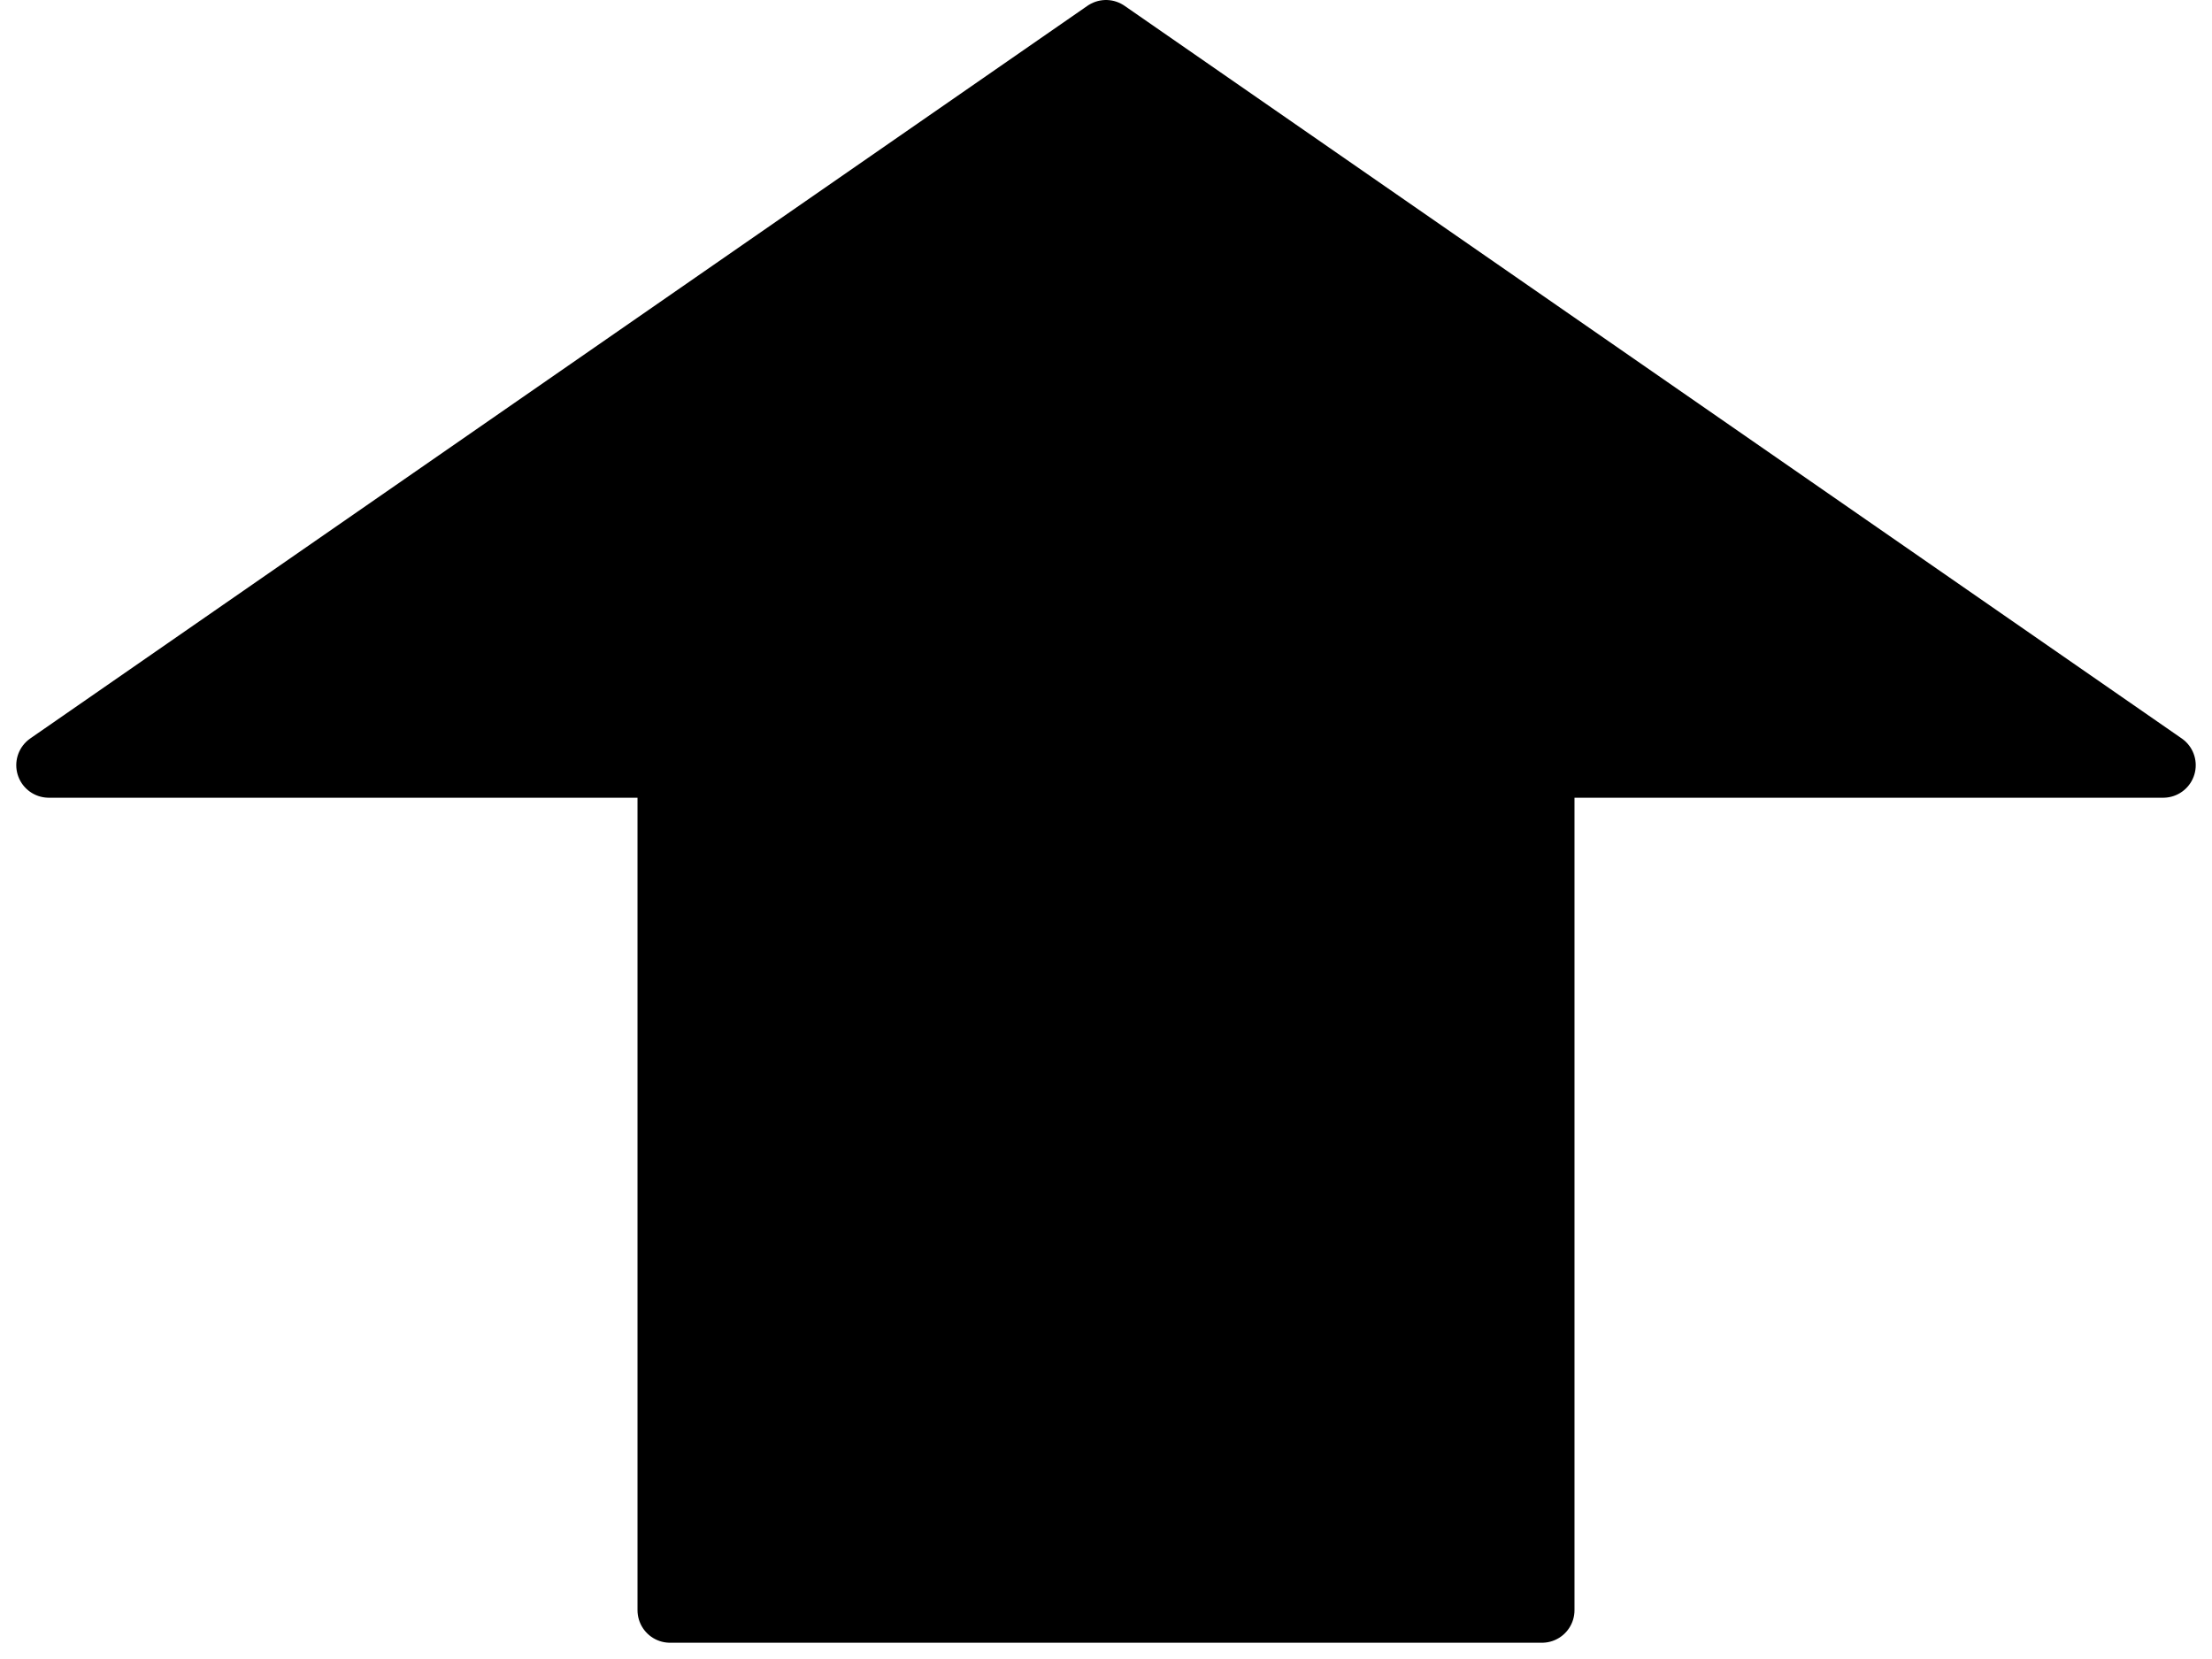
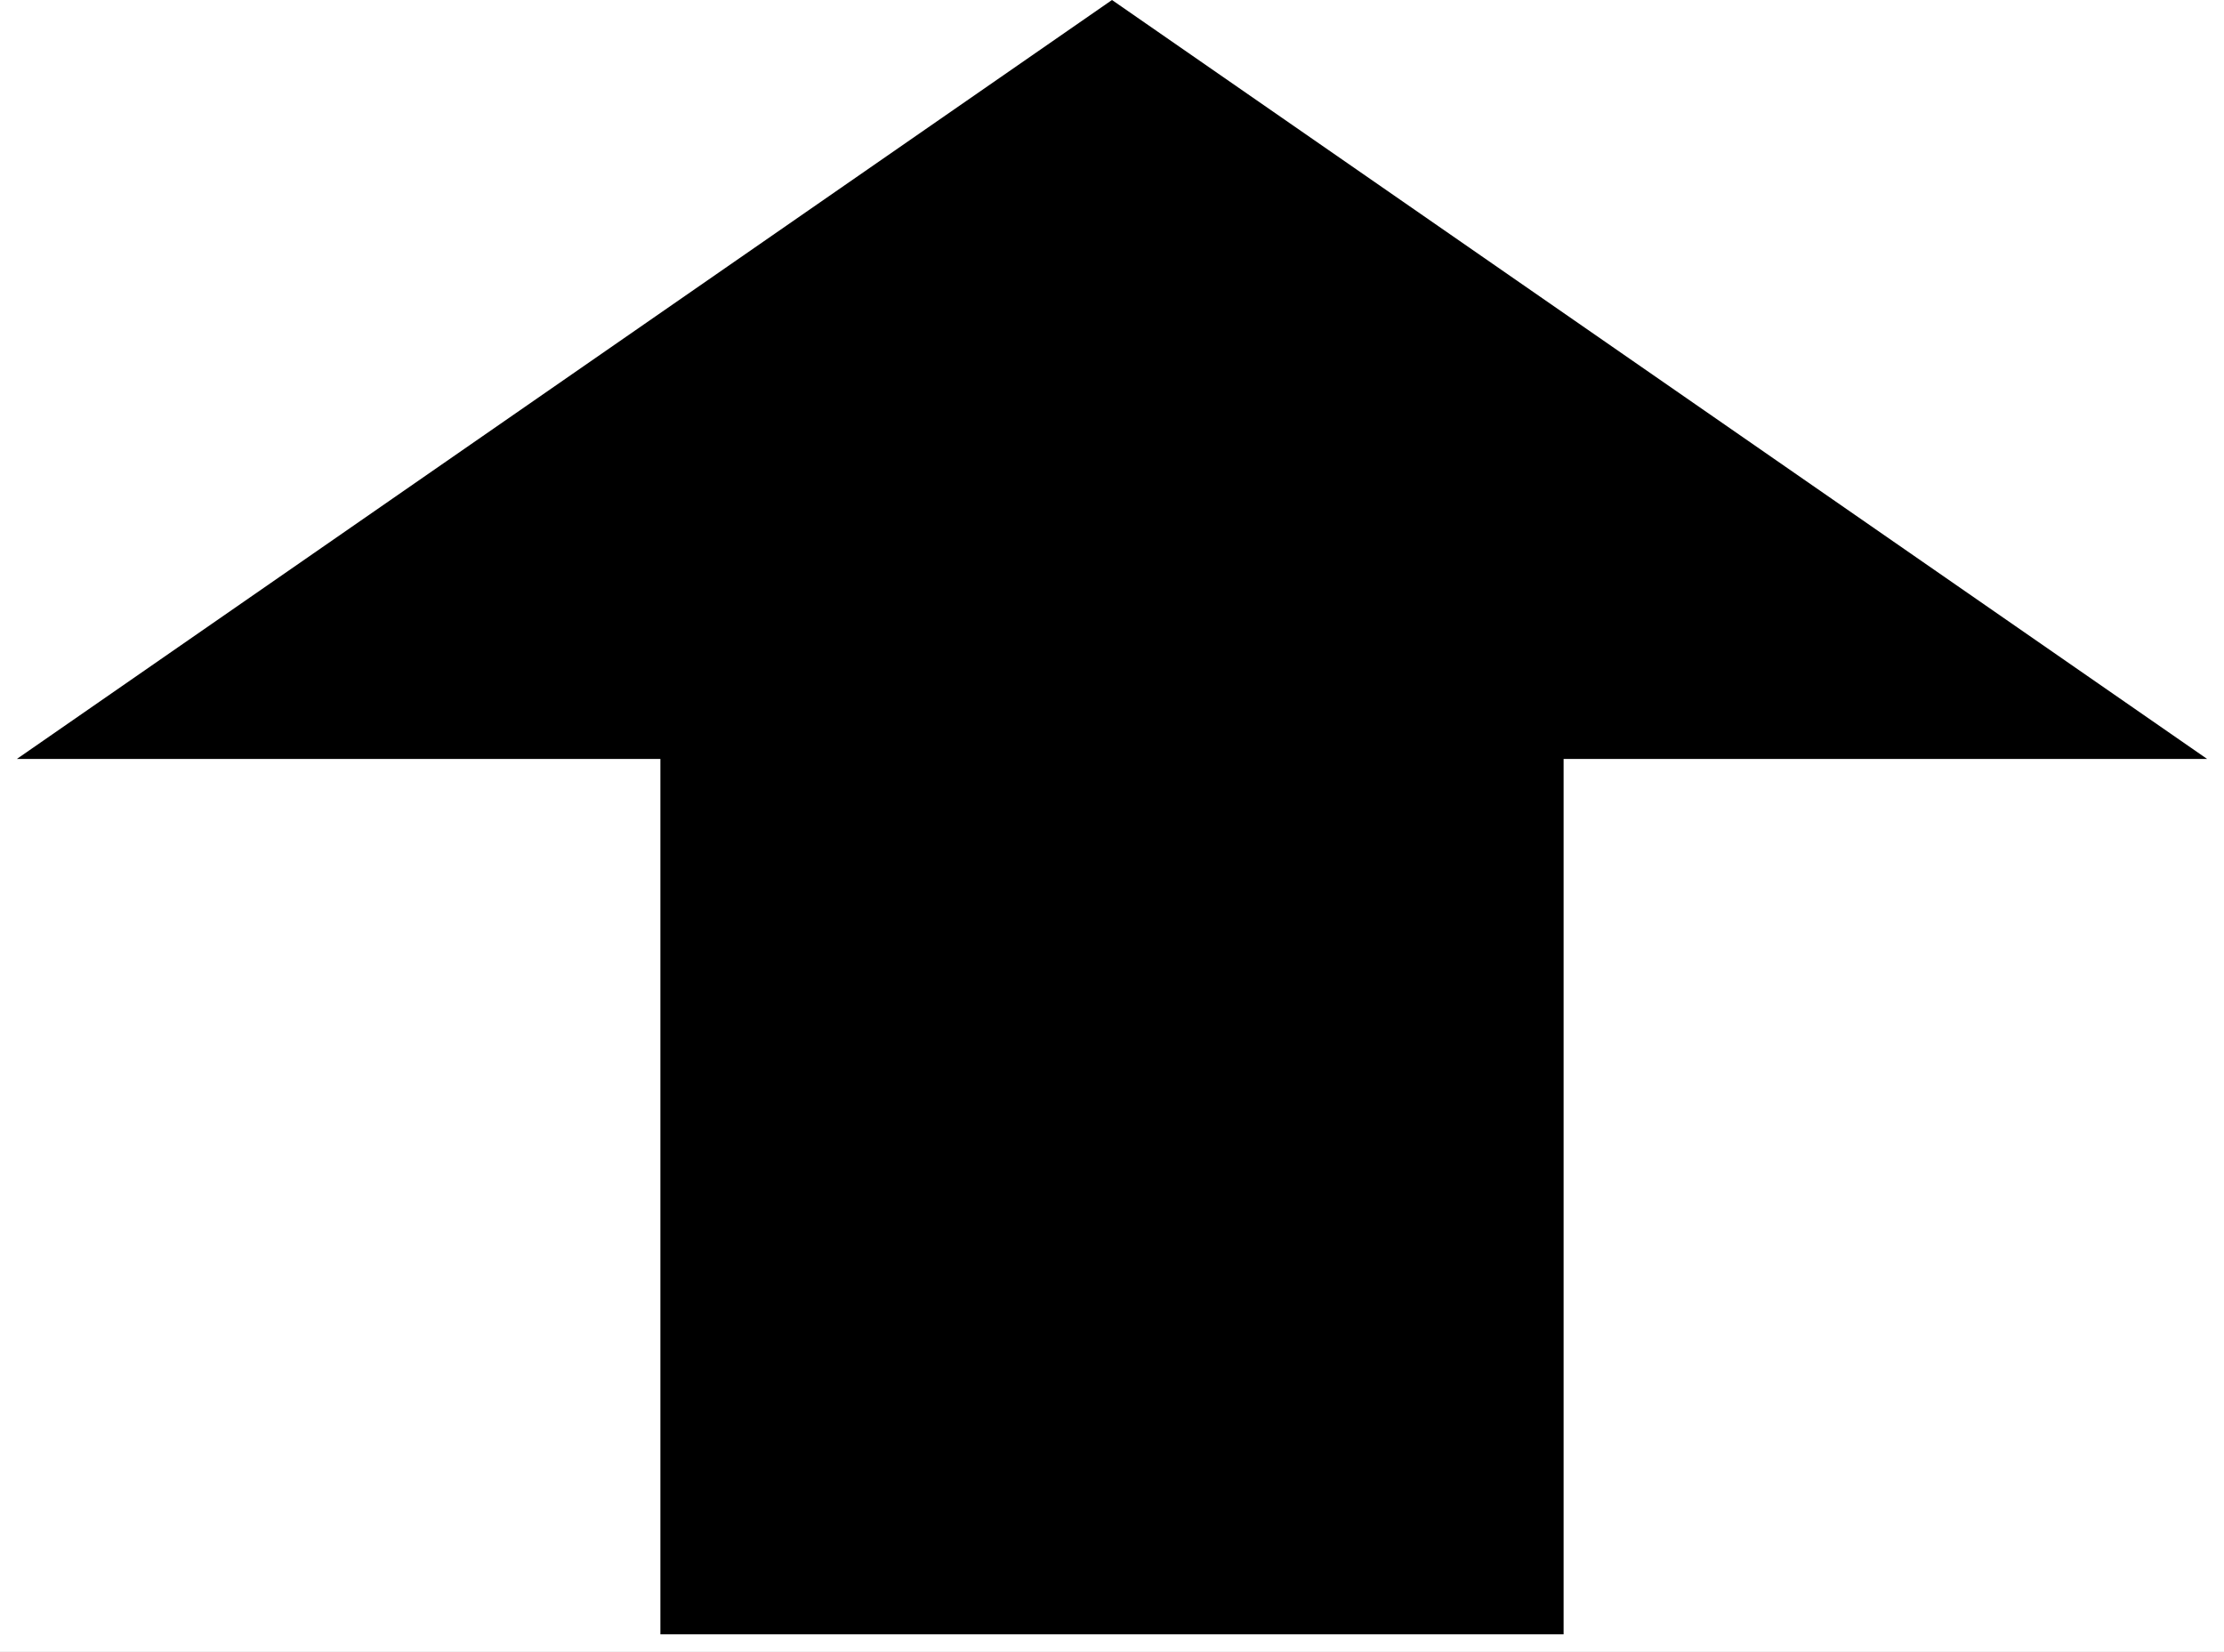
- <svg xmlns="http://www.w3.org/2000/svg" version="1.1" viewBox="1338 616 68 51" width="68" height="51">
+ <svg xmlns="http://www.w3.org/2000/svg" version="1.1" viewBox="1339 617 66 49" width="66" height="49">
  <defs />
  <g id="attacking_icon" stroke-opacity="1" stroke-dasharray="none" fill="none" stroke="none" fill-opacity="1">
-     <rect fill="white" x="1338" y="616" width="68" height="51" />
+     <rect fill="white" x="1339" y="617" width="66" height="49" />
    <g id="attacking_icon: Layer 1">
      <g id="Graphic_2">
        <path d="M 1385.402 665.5 L 1358.598 665.5 L 1358.598 639.523 L 1339.5 639.523 L 1372 617 L 1404.5 639.523 L 1385.402 639.523 Z" fill="black" />
-         <path d="M 1385.402 665.5 L 1358.598 665.5 L 1358.598 639.523 L 1339.5 639.523 L 1372 617 L 1404.5 639.523 L 1385.402 639.523 Z" stroke="black" stroke-linecap="round" stroke-linejoin="round" stroke-width="2" />
      </g>
    </g>
  </g>
</svg>
